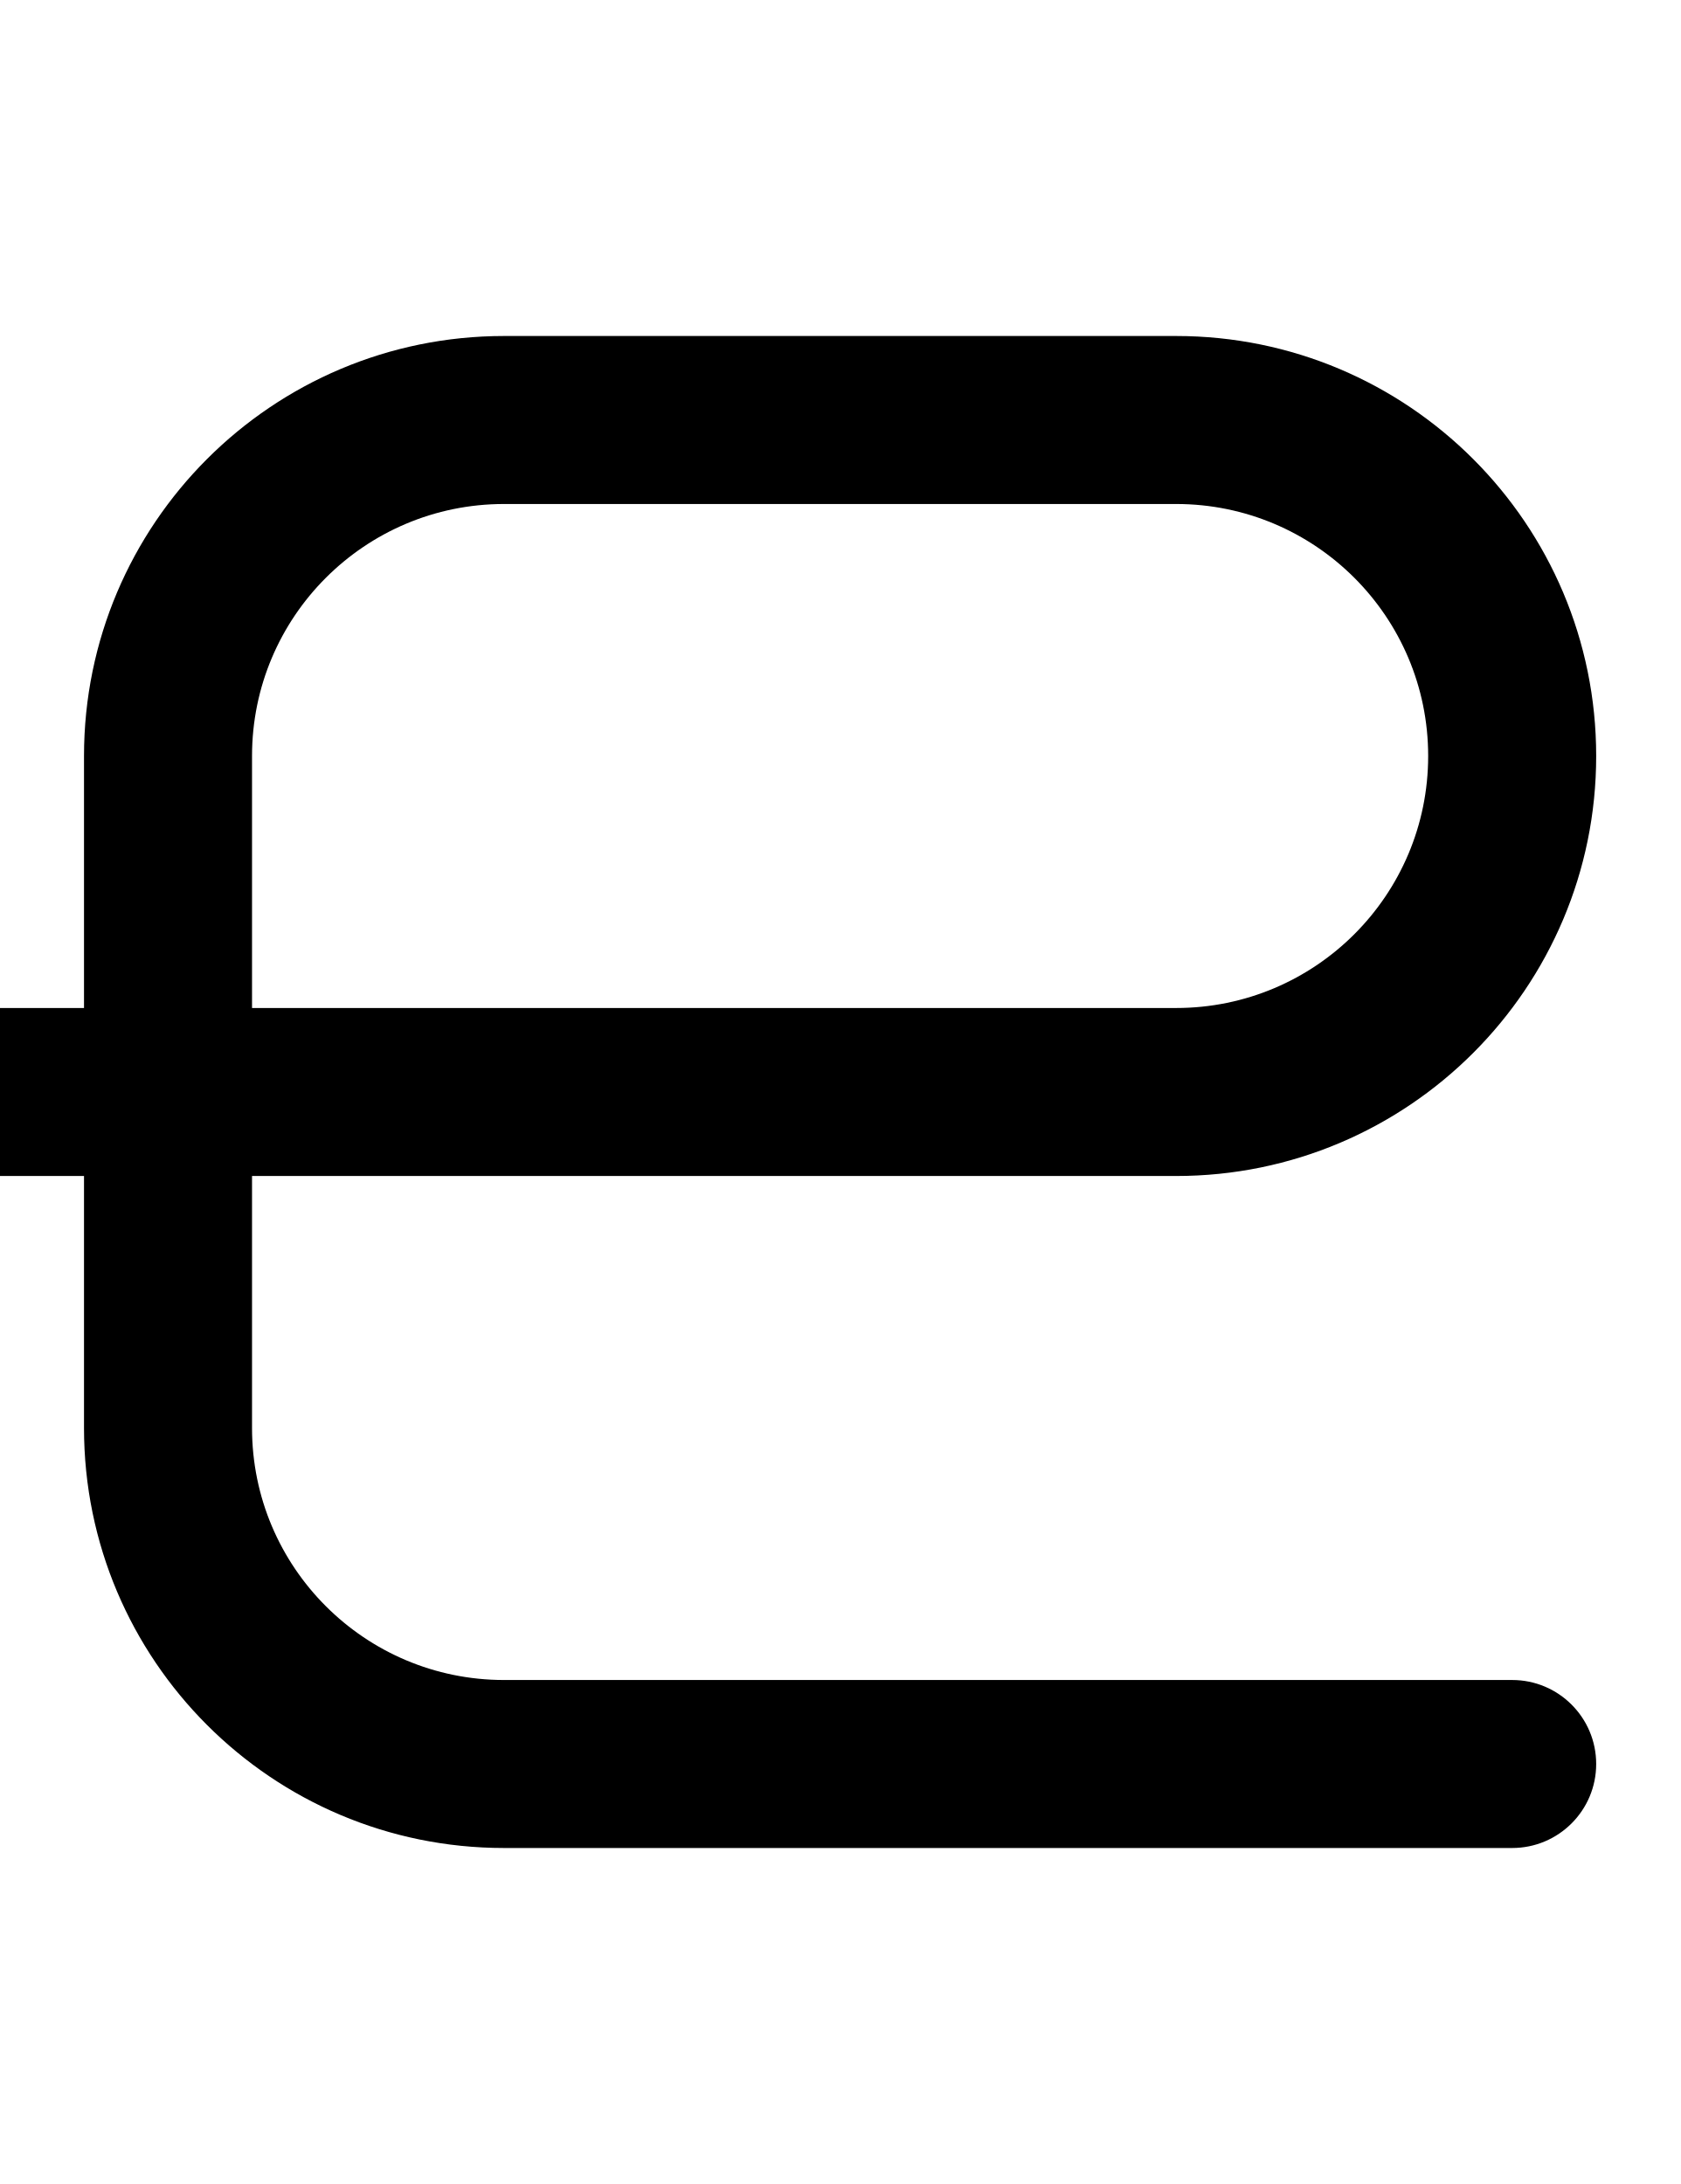
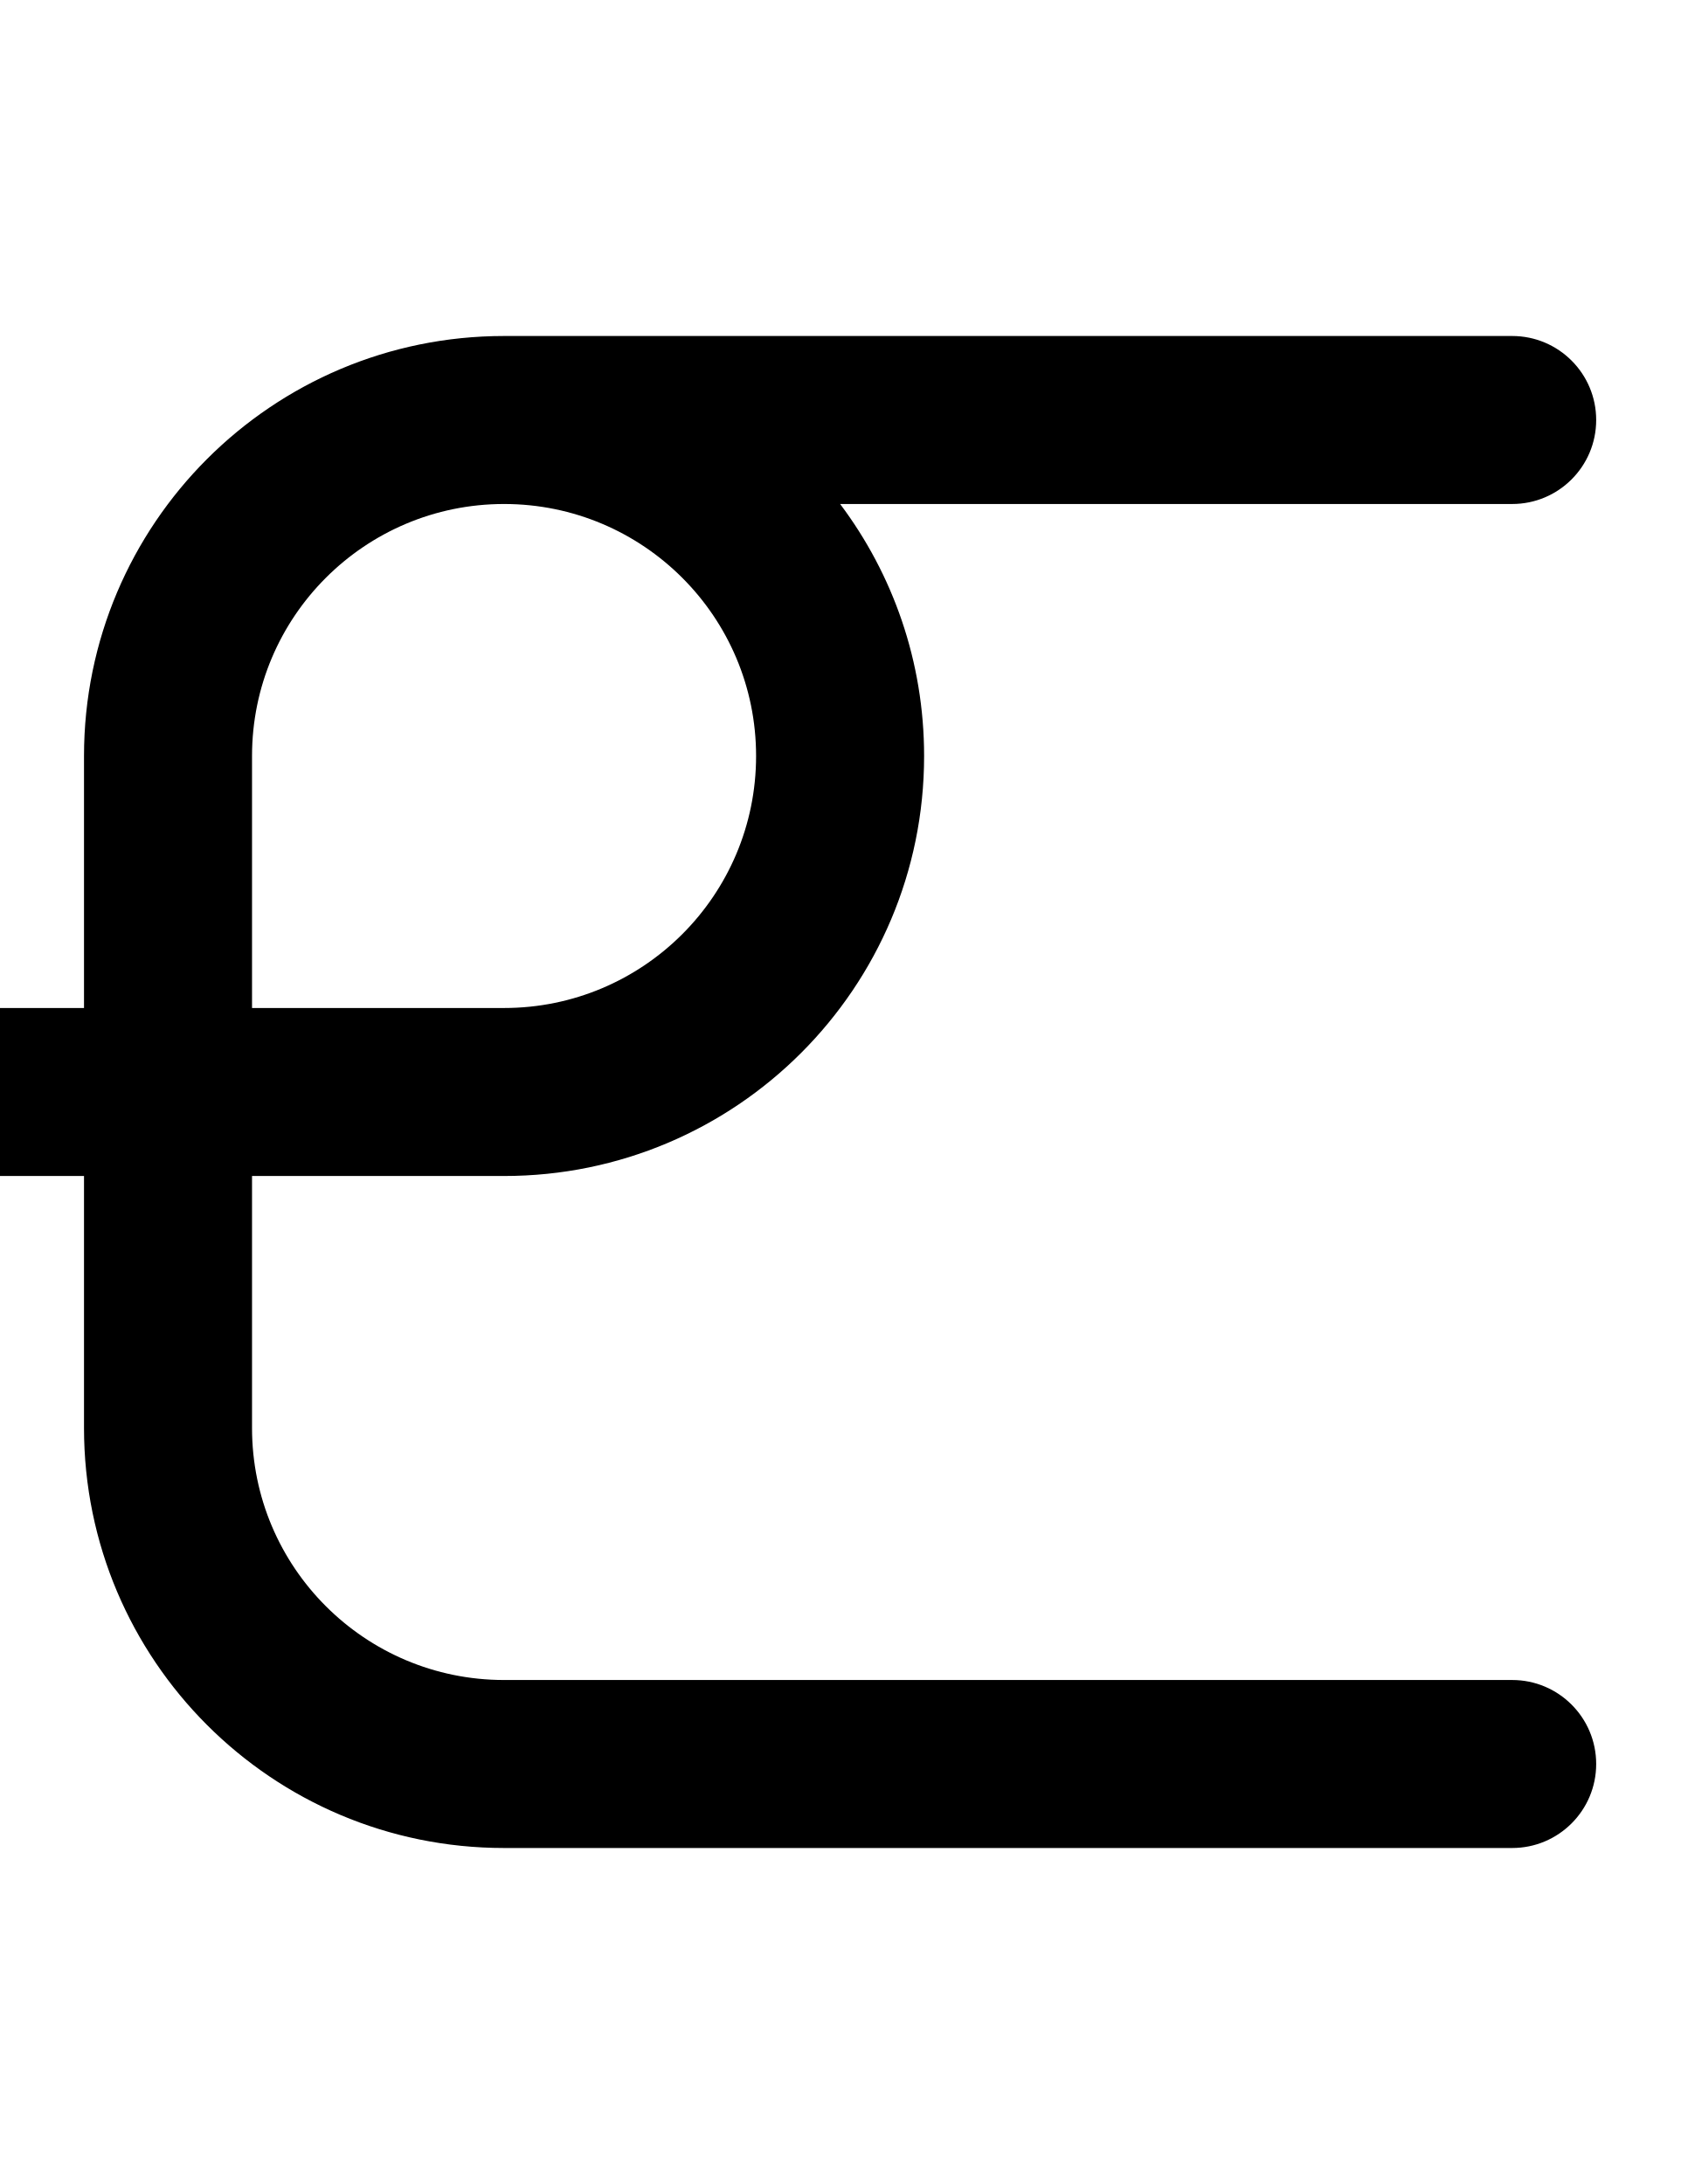
<svg xmlns="http://www.w3.org/2000/svg" width="500" height="650">
-   <path d="M 150 100 C 80.964 100 25 155.964 25 225 L 25 300 L 0 300 A 25 25 0 0 0 -25 325 A 25 25 0 0 0 0 350 L 25 350 L 25 425 C 25 494.036 80.964 550 150 550 L 450 550 C 463.807 550 475 538.807 475 525 C 475 511.193 463.807 500 450 500 L 150 500 C 108.579 500 75 466.421 75 425 L 75 350 L 350 350 A 125 125 0 0 0 475 225 A 125 125 0 0 0 350 100 L 150 100 z M 150 150 L 350 150 A 75 75 0 0 1 425 225 A 75 75 0 0 1 350 300 L 75 300 L 75 225 C 75 183.579 108.579 150 150 150 z " />
+   <path d="m 75,300 v -75 c 0,-41.421 33.579,-75 75,-75 41.421,0 75,33.579 75,75 0,41.421 -33.579,75 -75,75 z m 75,250 h 300 c 13.807,0 25,-11.193 25,-25 0,-13.807 -11.193,-25 -25,-25 H 150 c -41.421,0 -75,-33.579 -75,-75 v -75 h 75 c 69.036,0 125,-55.964 125,-125 0,-28.14 -9.298,-54.108 -24.99,-75 H 450 c 13.807,0 25,-11.193 25,-25 0,-13.807 -11.193,-25 -25,-25 H 150 C 80.964,100 25,155.964 25,225 v 75 H 0 c -13.807,0 -25,11.193 -25,25 0,13.807 11.193,25 25,25 h 25 v 75 c 0,69.036 55.964,125 125,125 z" />
</svg>
